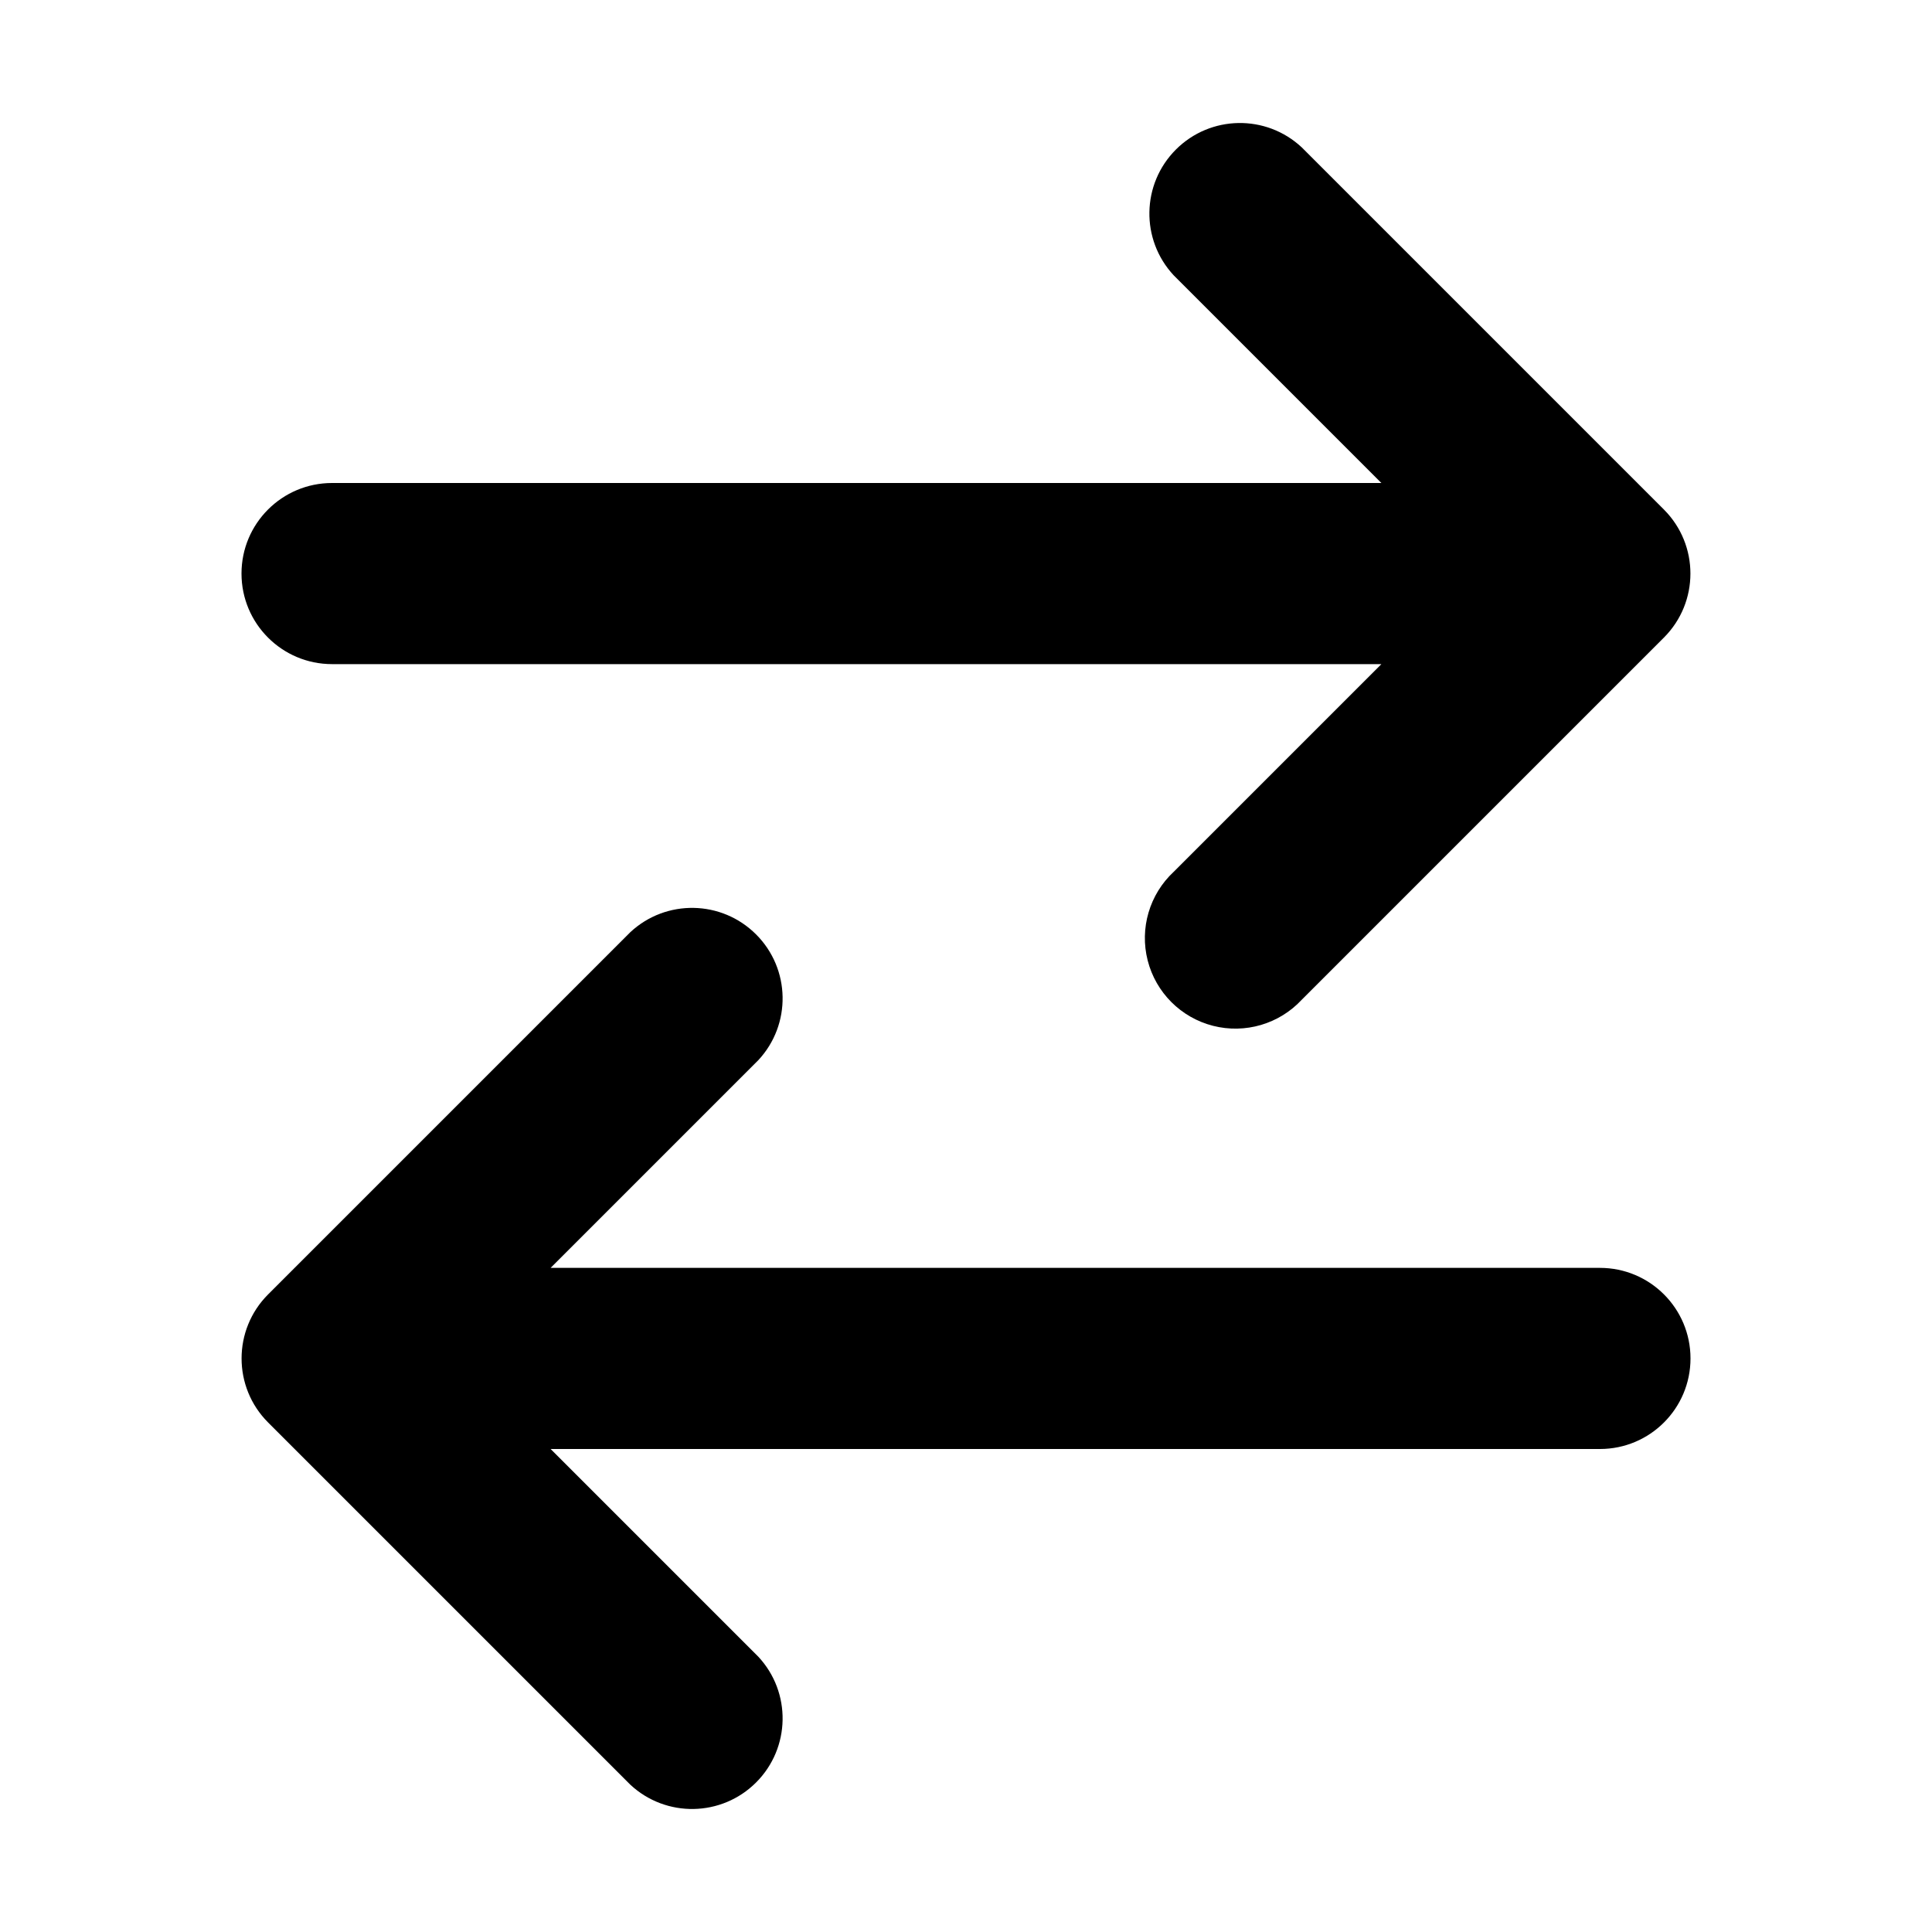
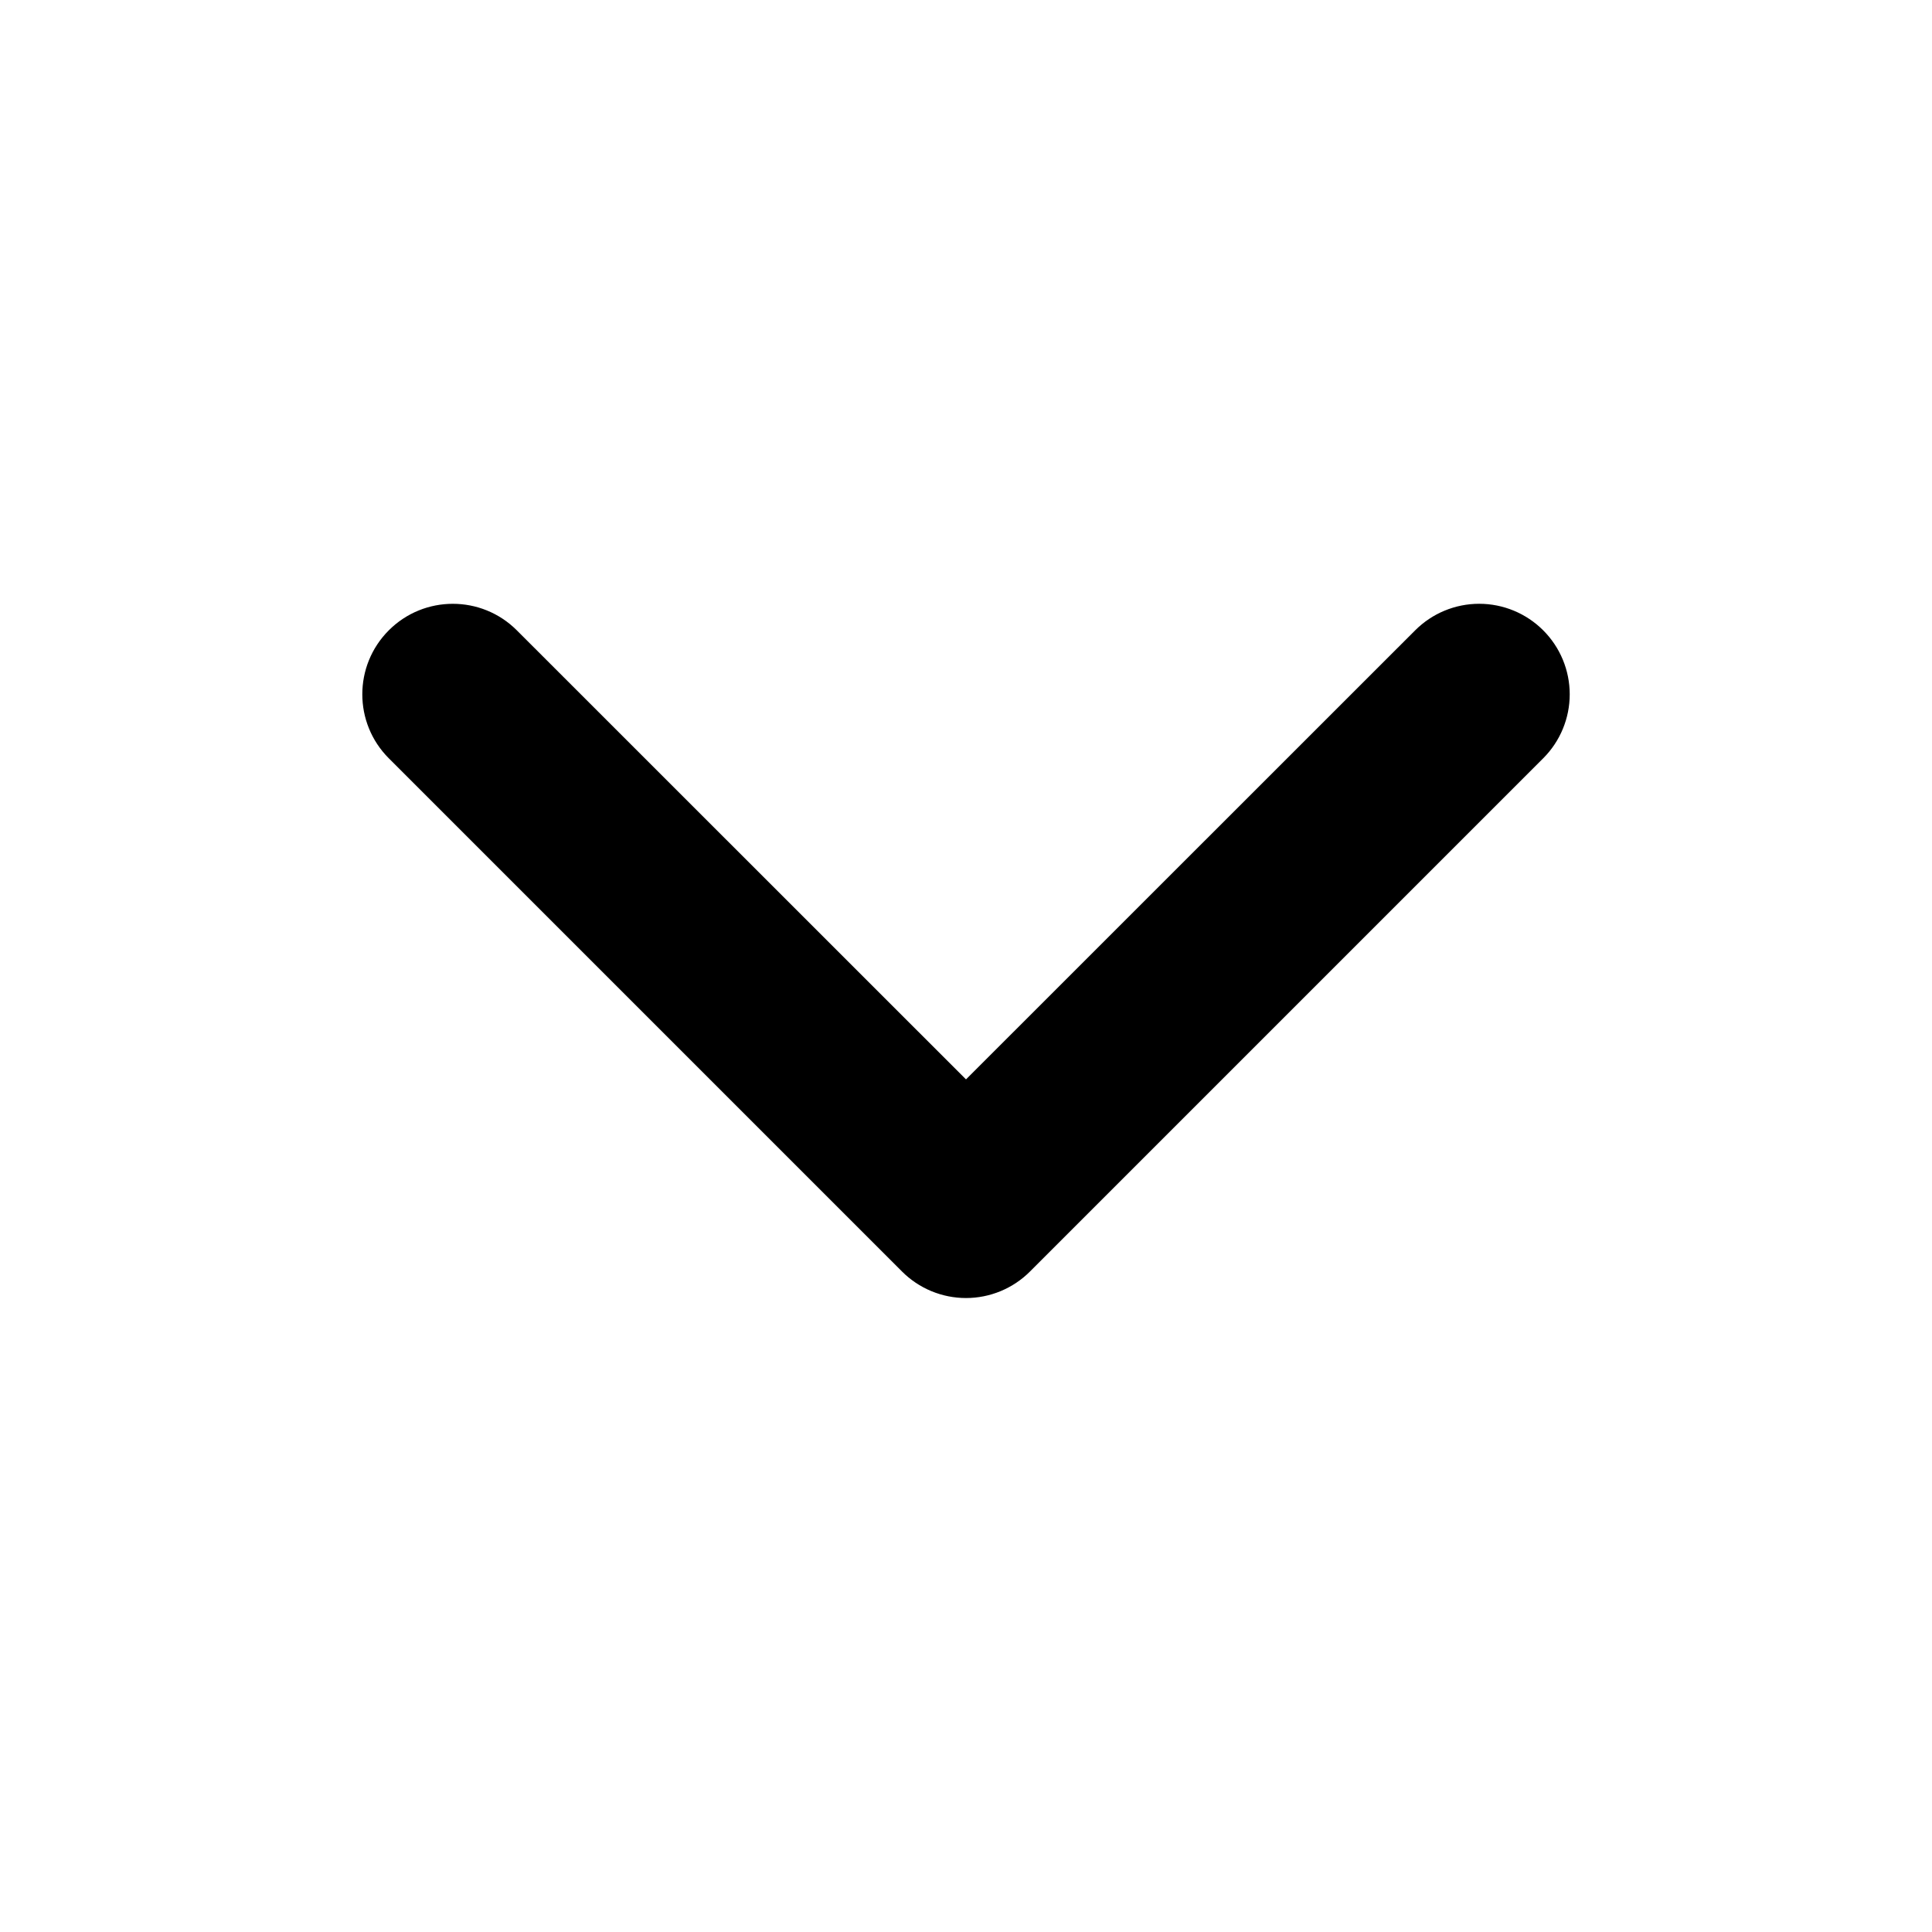
<svg xmlns="http://www.w3.org/2000/svg" width="16" height="16" viewBox="0 0 16 16">
-   <path d="M5.22 14.78a.75.75 0 0 0 1.06-1.06L4.56 12h8.69a.75.75 0 0 0 0-1.5H4.56l1.72-1.72a.75.75 0 0 0-1.06-1.06l-3 3a.75.75 0 0 0 0 1.06l3 3Zm5.56-6.5a.75.75 0 1 1-1.06-1.06l1.72-1.72H2.75a.75.75 0 0 1 0-1.5h8.69L9.72 2.28a.75.75 0 0 1 1.06-1.06l3 3a.75.75 0 0 1 0 1.06l-3 3Z" />
+   <path d="M12.78 5.22a.749.749 0 0 1 0 1.06l-4.25 4.25a.749.749 0 0 1-1.06 0L3.22 6.28a.749.749 0 1 1 1.06-1.06L8 8.939l3.72-3.719a.749.749 0 0 1 1.06 0Z" />
</svg>
